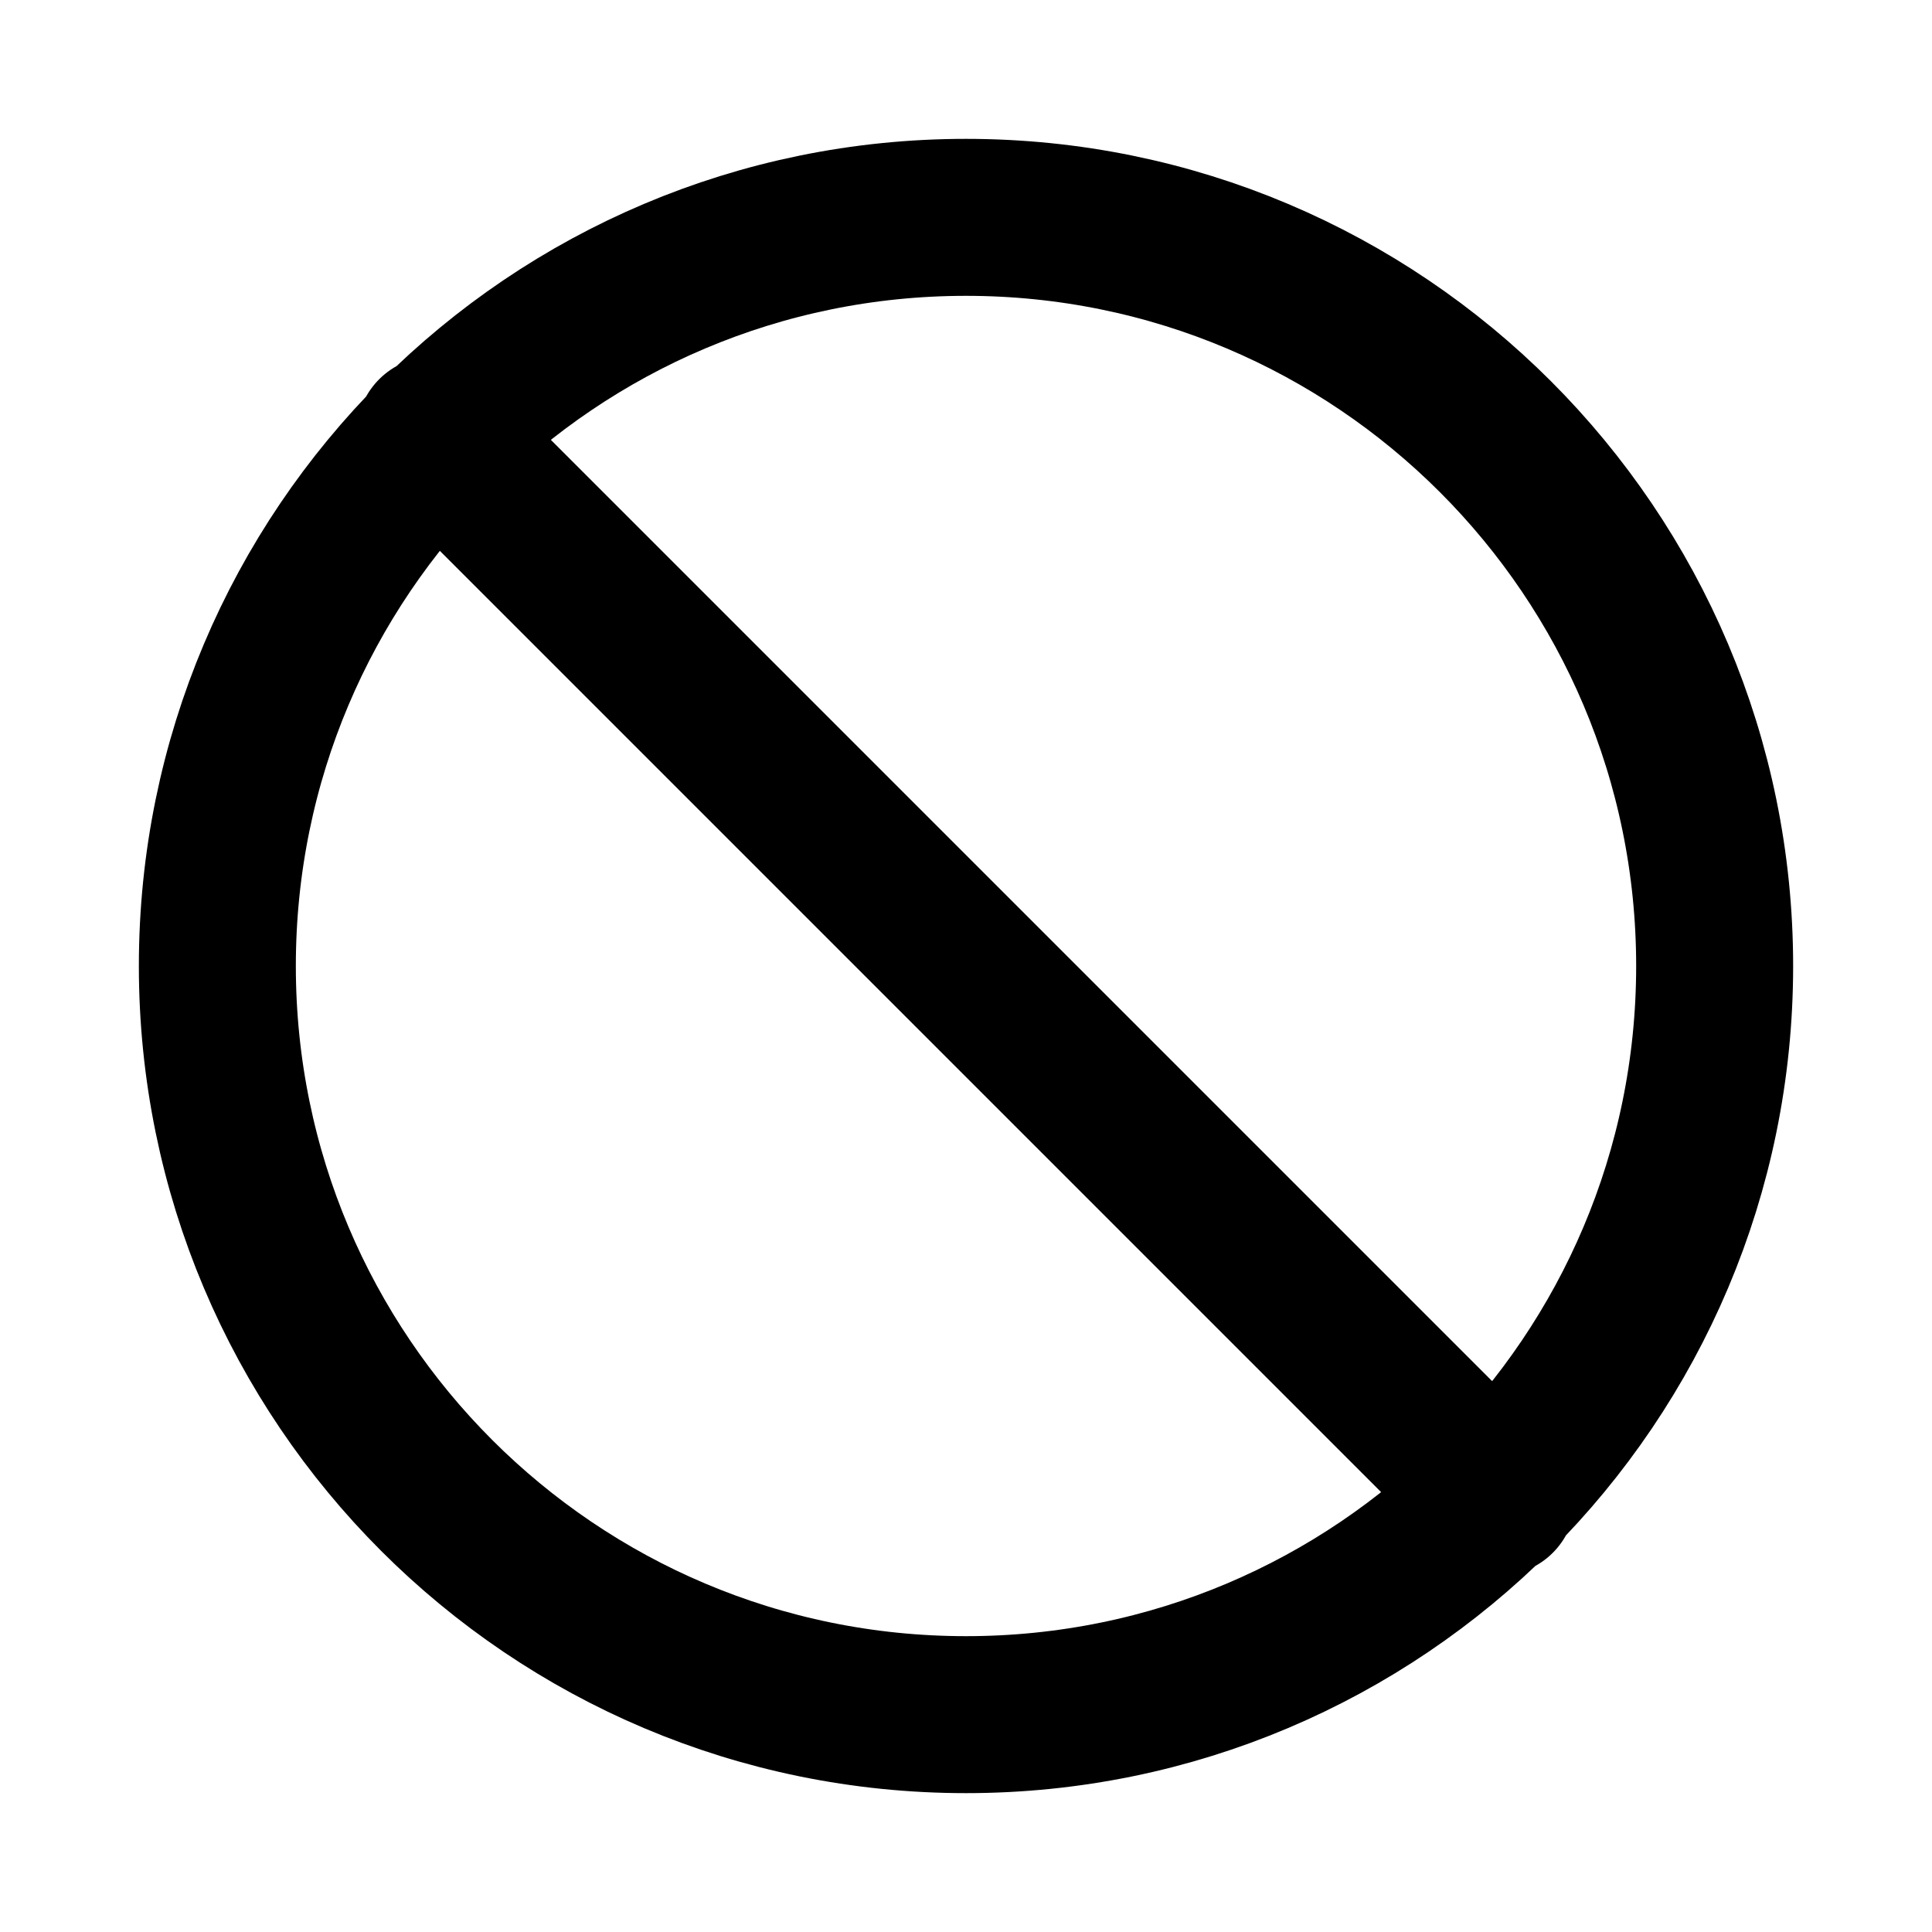
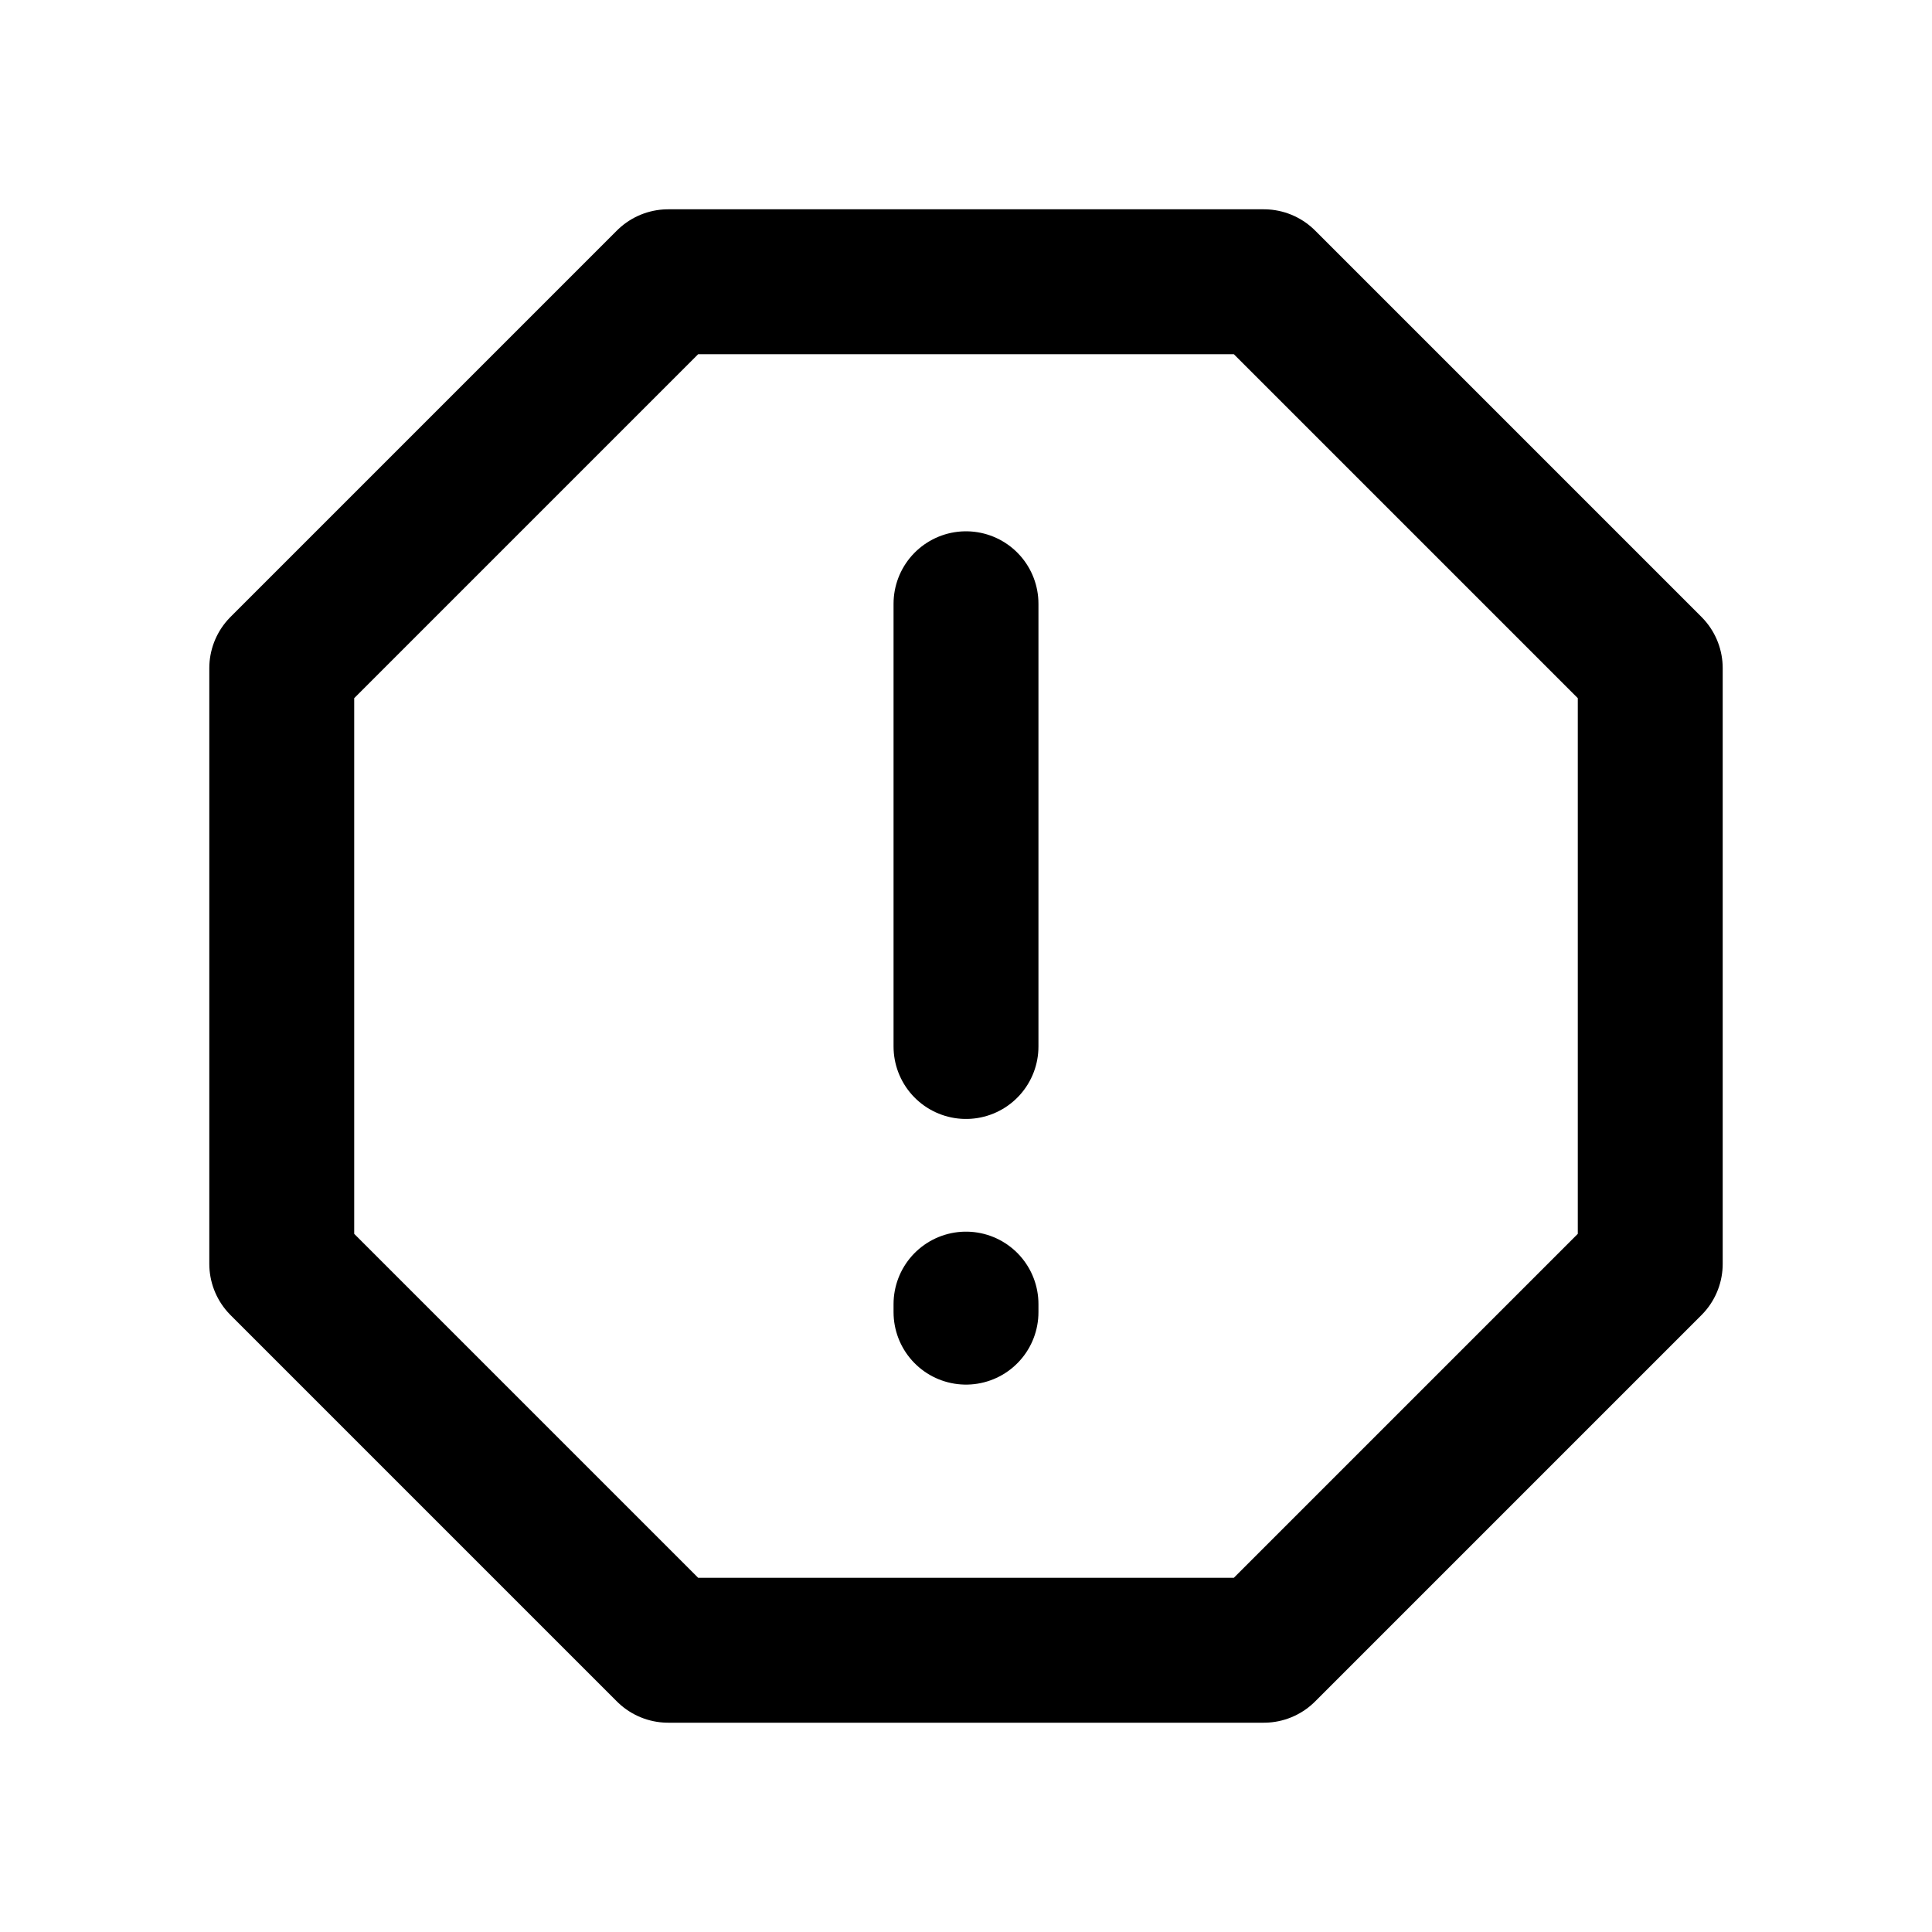
- <svg xmlns="http://www.w3.org/2000/svg" width="16" height="16" viewBox="0 0 16 16">
-   <path fill="none" stroke="#000" stroke-width="1.3" stroke-linecap="round" d="M8 1.8a6.2 6.2 0 1 0 0 12.4A6.2 6.2 0 0 0 8 1.8ZM3.6 3.6l8.8 8.8" />
+ <svg xmlns="http://www.w3.org/2000/svg" width="24" height="24" viewBox="0 0 24 24" fill="none" stroke="#000" stroke-width="1.8" stroke-linecap="round" stroke-linejoin="round">
+   <path d="M8.3 3.5h7.4l4.8 4.8v7.4l-4.8 4.8H8.3l-4.8-4.8V8.3l4.8-4.8ZM12 7.5v5.5M12 16.2v.1" />
</svg>
